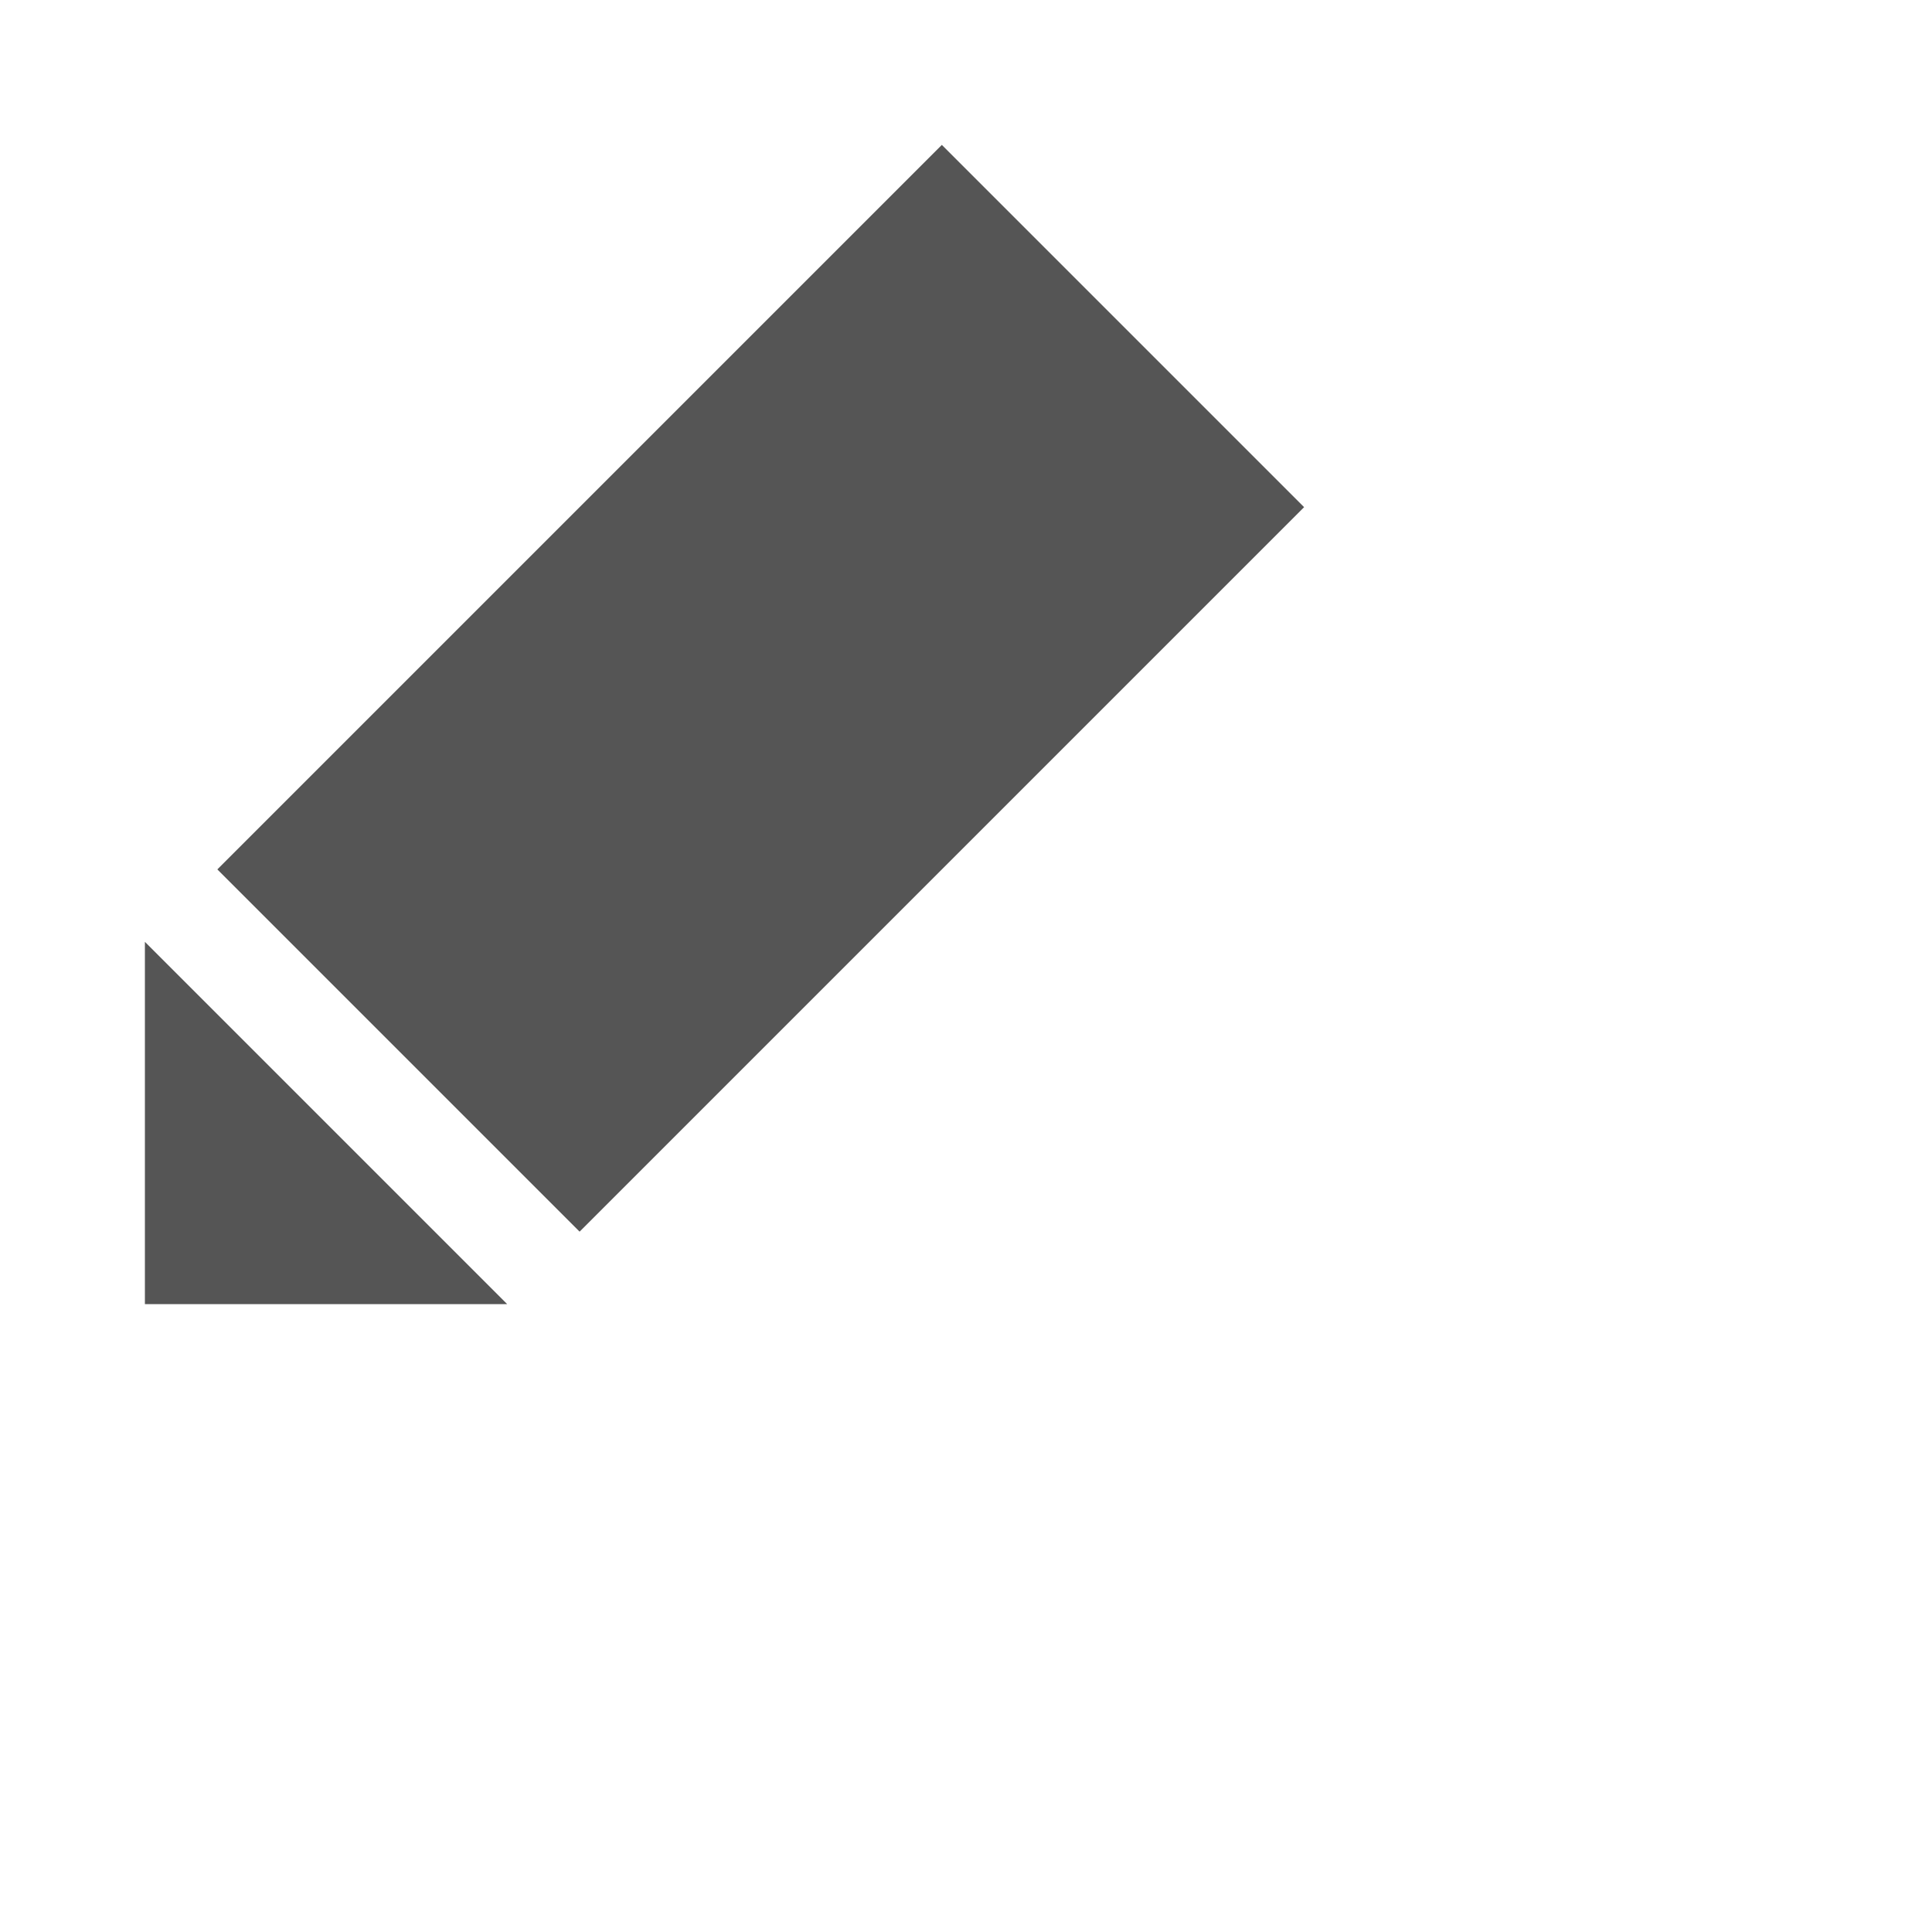
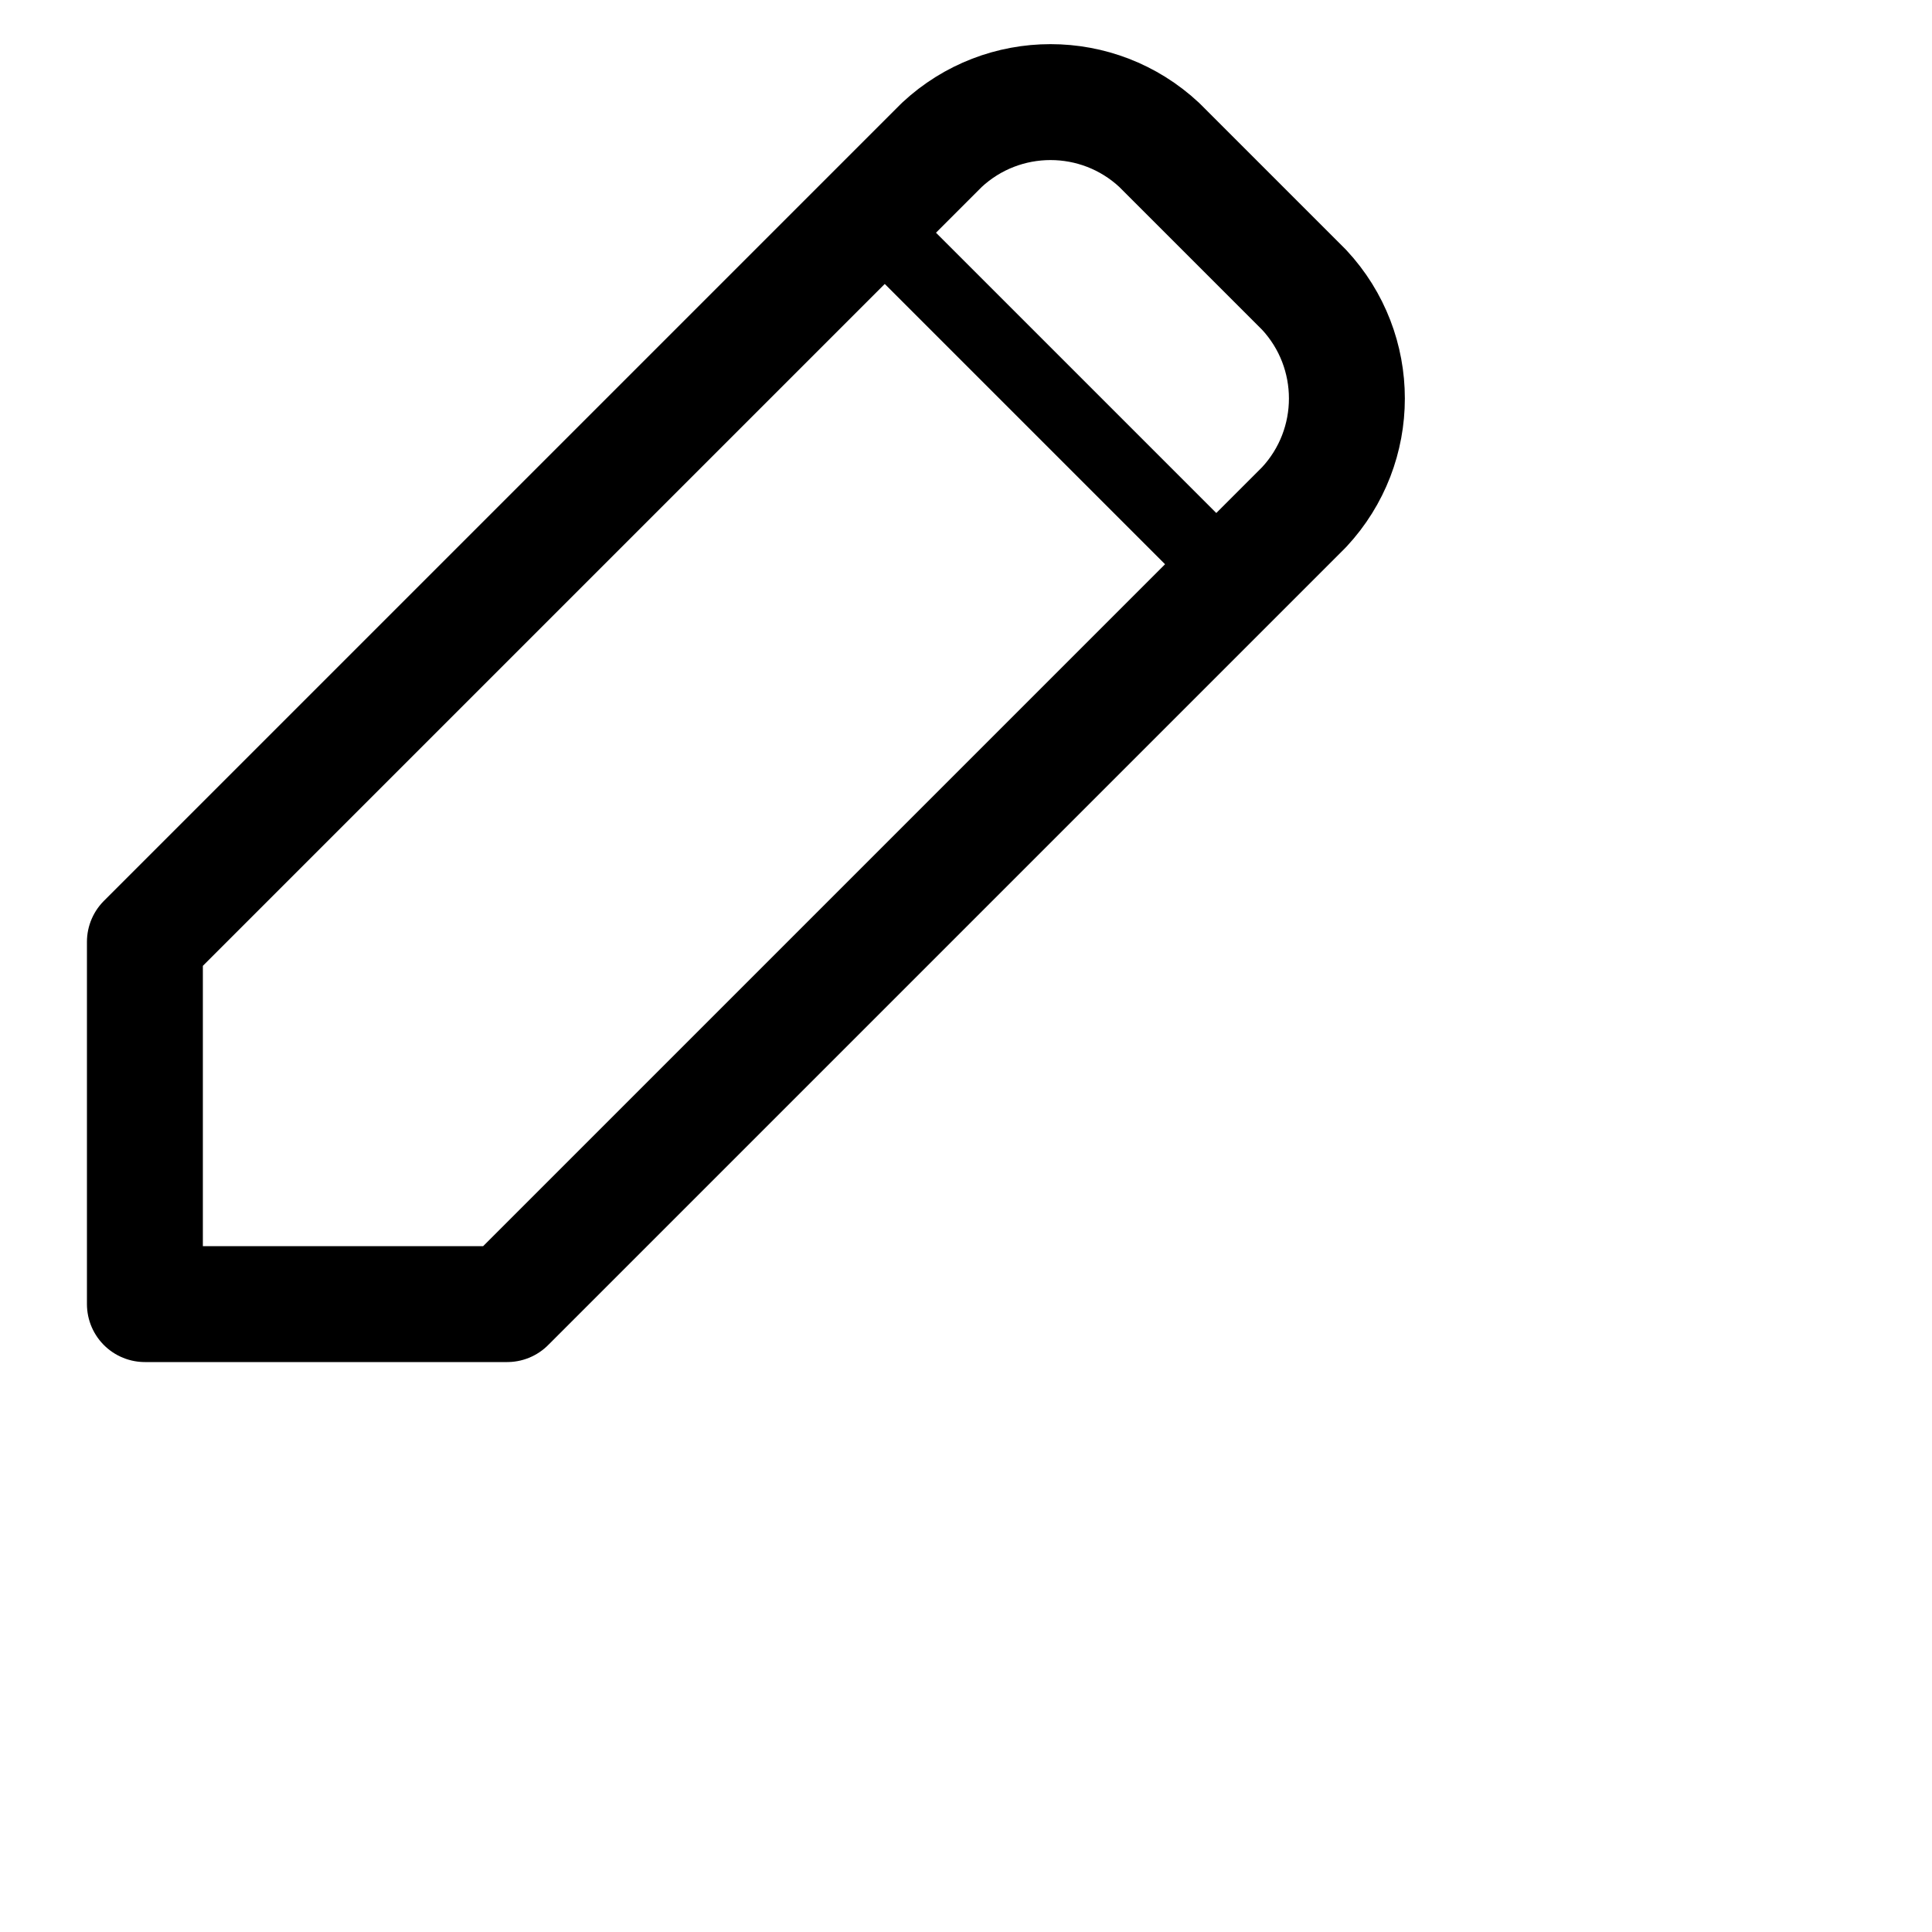
<svg xmlns="http://www.w3.org/2000/svg" version="1.1" baseProfile="full" width="100px" height="100px">
-   <g transform="scale(0.75)" transform-origin="50% 50%" fill="#555">
-     <polygon points="10,90 35,90 10,65" />
-     <polygon points="90,35 40,85 15,60 65,10" />
+   <g transform="scale(0.75)" transform-origin="50% 50%" stroke-width="8" stroke-linecap="round" stroke="#000" fill="transparent" stroke-linejoin="round">
+     <path d="M65,10 L10,65 L10,90 L35,90 L90,35 A11,11 0 0,0 90,20 L80,10 A11,11 0 0,0 65,10 " />
+     <path d="M60,15 L85,40" stroke-width="5" />
  </g>
</svg>
